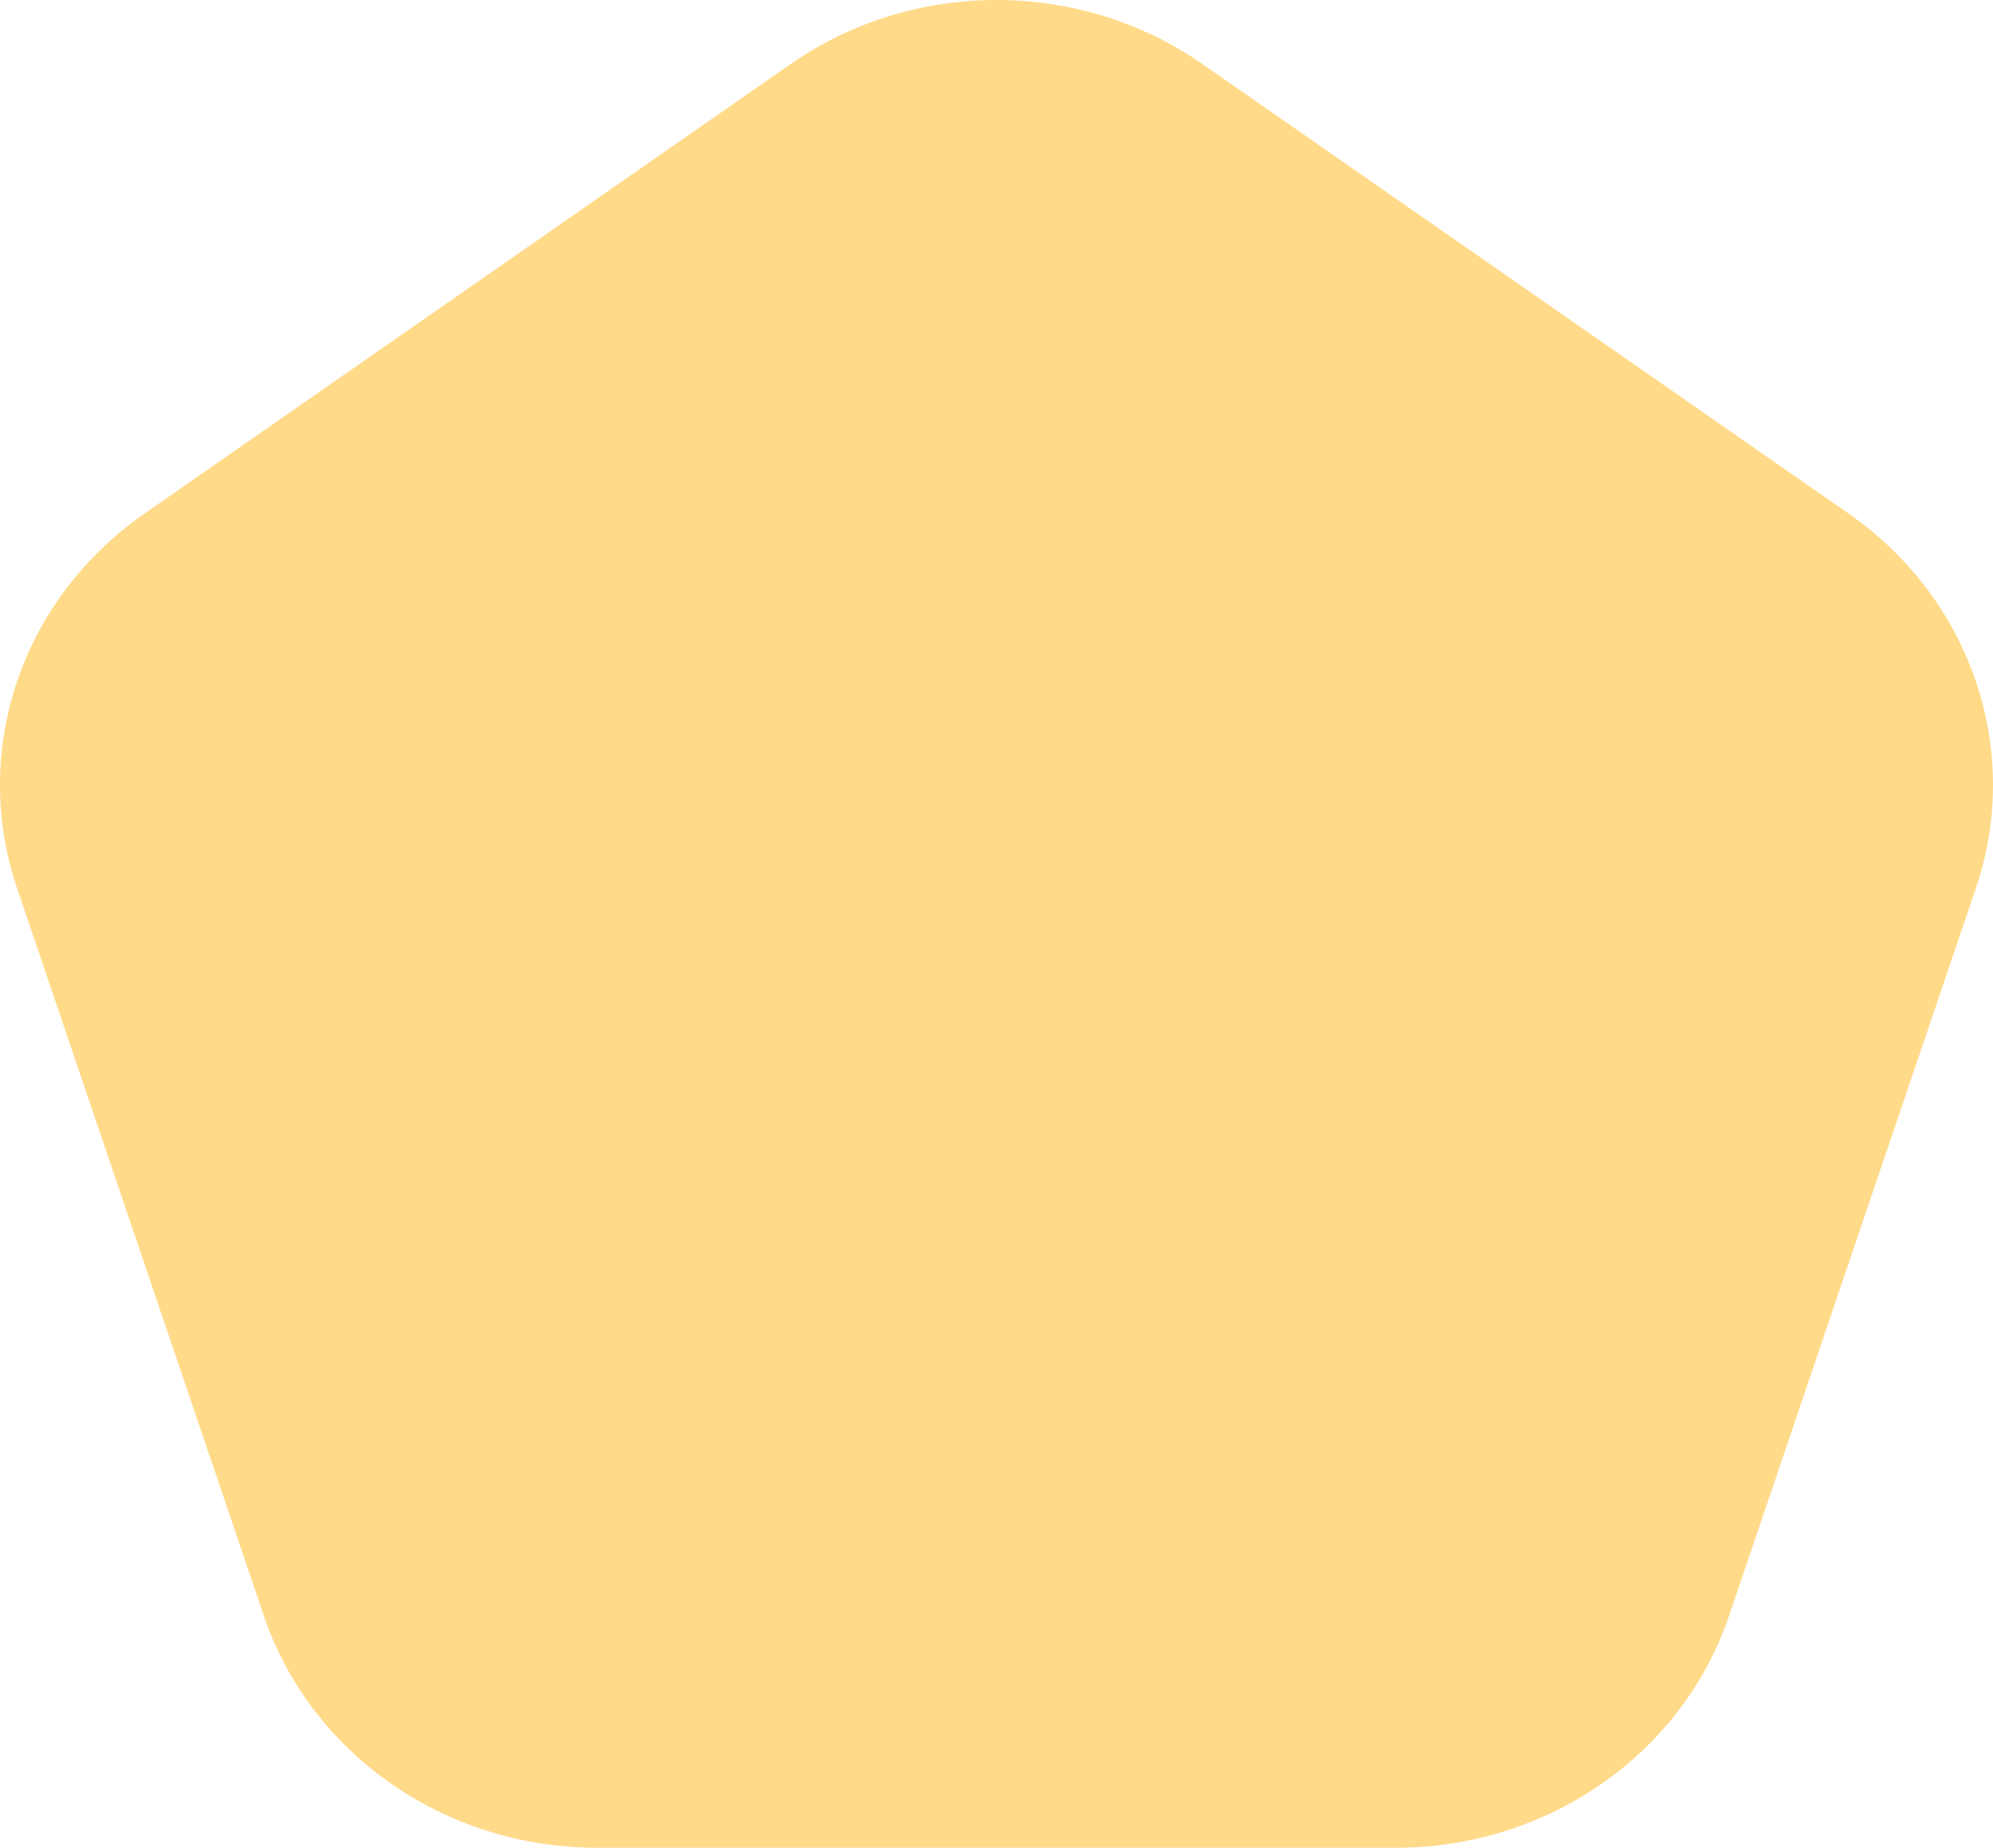
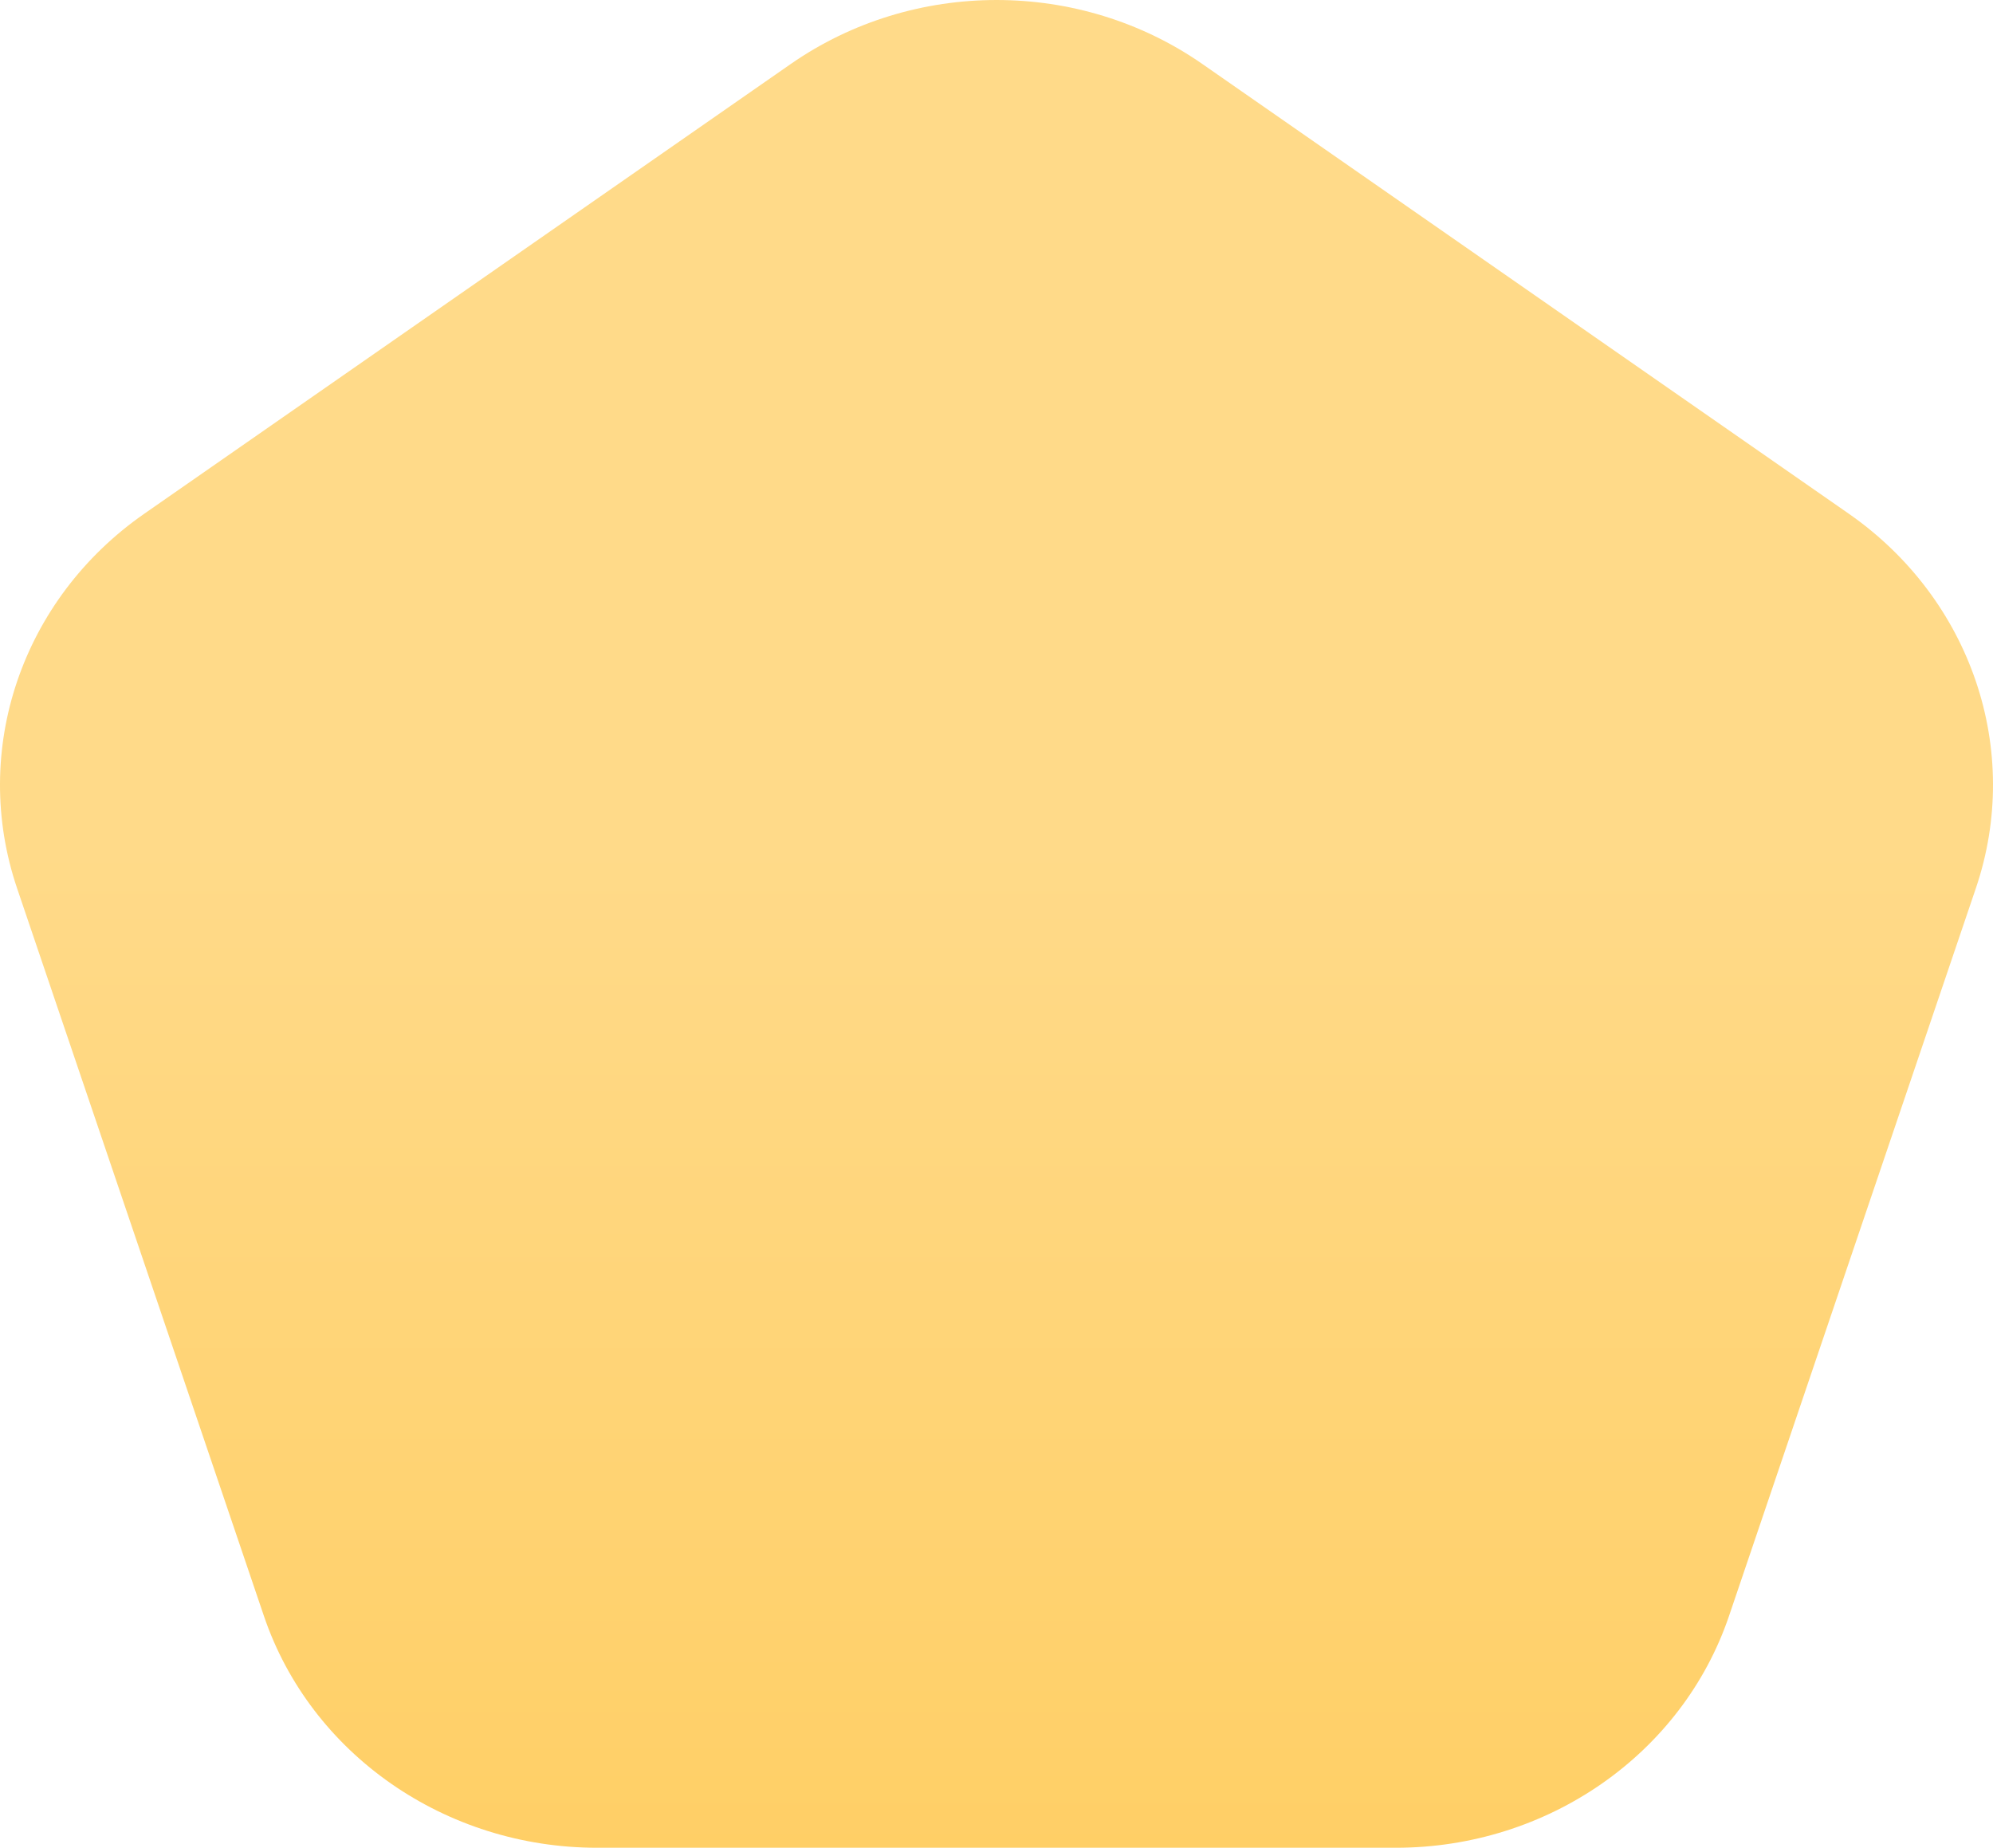
- <svg xmlns="http://www.w3.org/2000/svg" preserveAspectRatio="none" overflow="visible" style="display: block;" width="119.231" height="110.537" viewBox="0 0 119.231 110.537" fill="none">
-   <path id="Vector" d="M47.302 3.831C54.643 -1.277 64.594 -1.277 71.934 3.831L110.592 30.723C117.933 35.831 121.015 44.89 118.199 53.154L103.436 96.674C100.631 104.939 92.584 110.537 83.503 110.537H35.723C26.642 110.537 18.595 104.939 15.79 96.674L1.027 53.154C-1.778 44.89 1.293 35.831 8.644 30.723L47.302 3.831Z" fill="#FFDA89" />
+ <svg xmlns="http://www.w3.org/2000/svg" preserveAspectRatio="none" overflow="visible" style="display: block;" width="137" height="127.01" viewBox="0 0 137 127.01" fill="none">
+   <path id="Vector" d="M54.352 4.402C62.786 -1.467 74.22 -1.467 82.655 4.402L127.074 35.302C135.509 41.171 139.05 51.58 135.815 61.076L118.852 111.082C115.628 120.578 106.382 127.01 95.948 127.01H41.047C30.613 127.01 21.367 120.578 18.143 111.082L1.18 61.076C-2.043 51.58 1.486 41.171 9.932 35.302L54.352 4.402Z" fill="url(#paint0_linear_0_33)" />
+   <defs>
+     <linearGradient id="paint0_linear_0_33" x1="68.5" y1="-8.9407e-08" x2="68.5" y2="127.01" gradientUnits="userSpaceOnUse">
+       <stop offset="0.459" stop-color="#FFDA89" />
+       <stop offset="1" stop-color="#FFCF66" />
+     </linearGradient>
+   </defs>
</svg>
